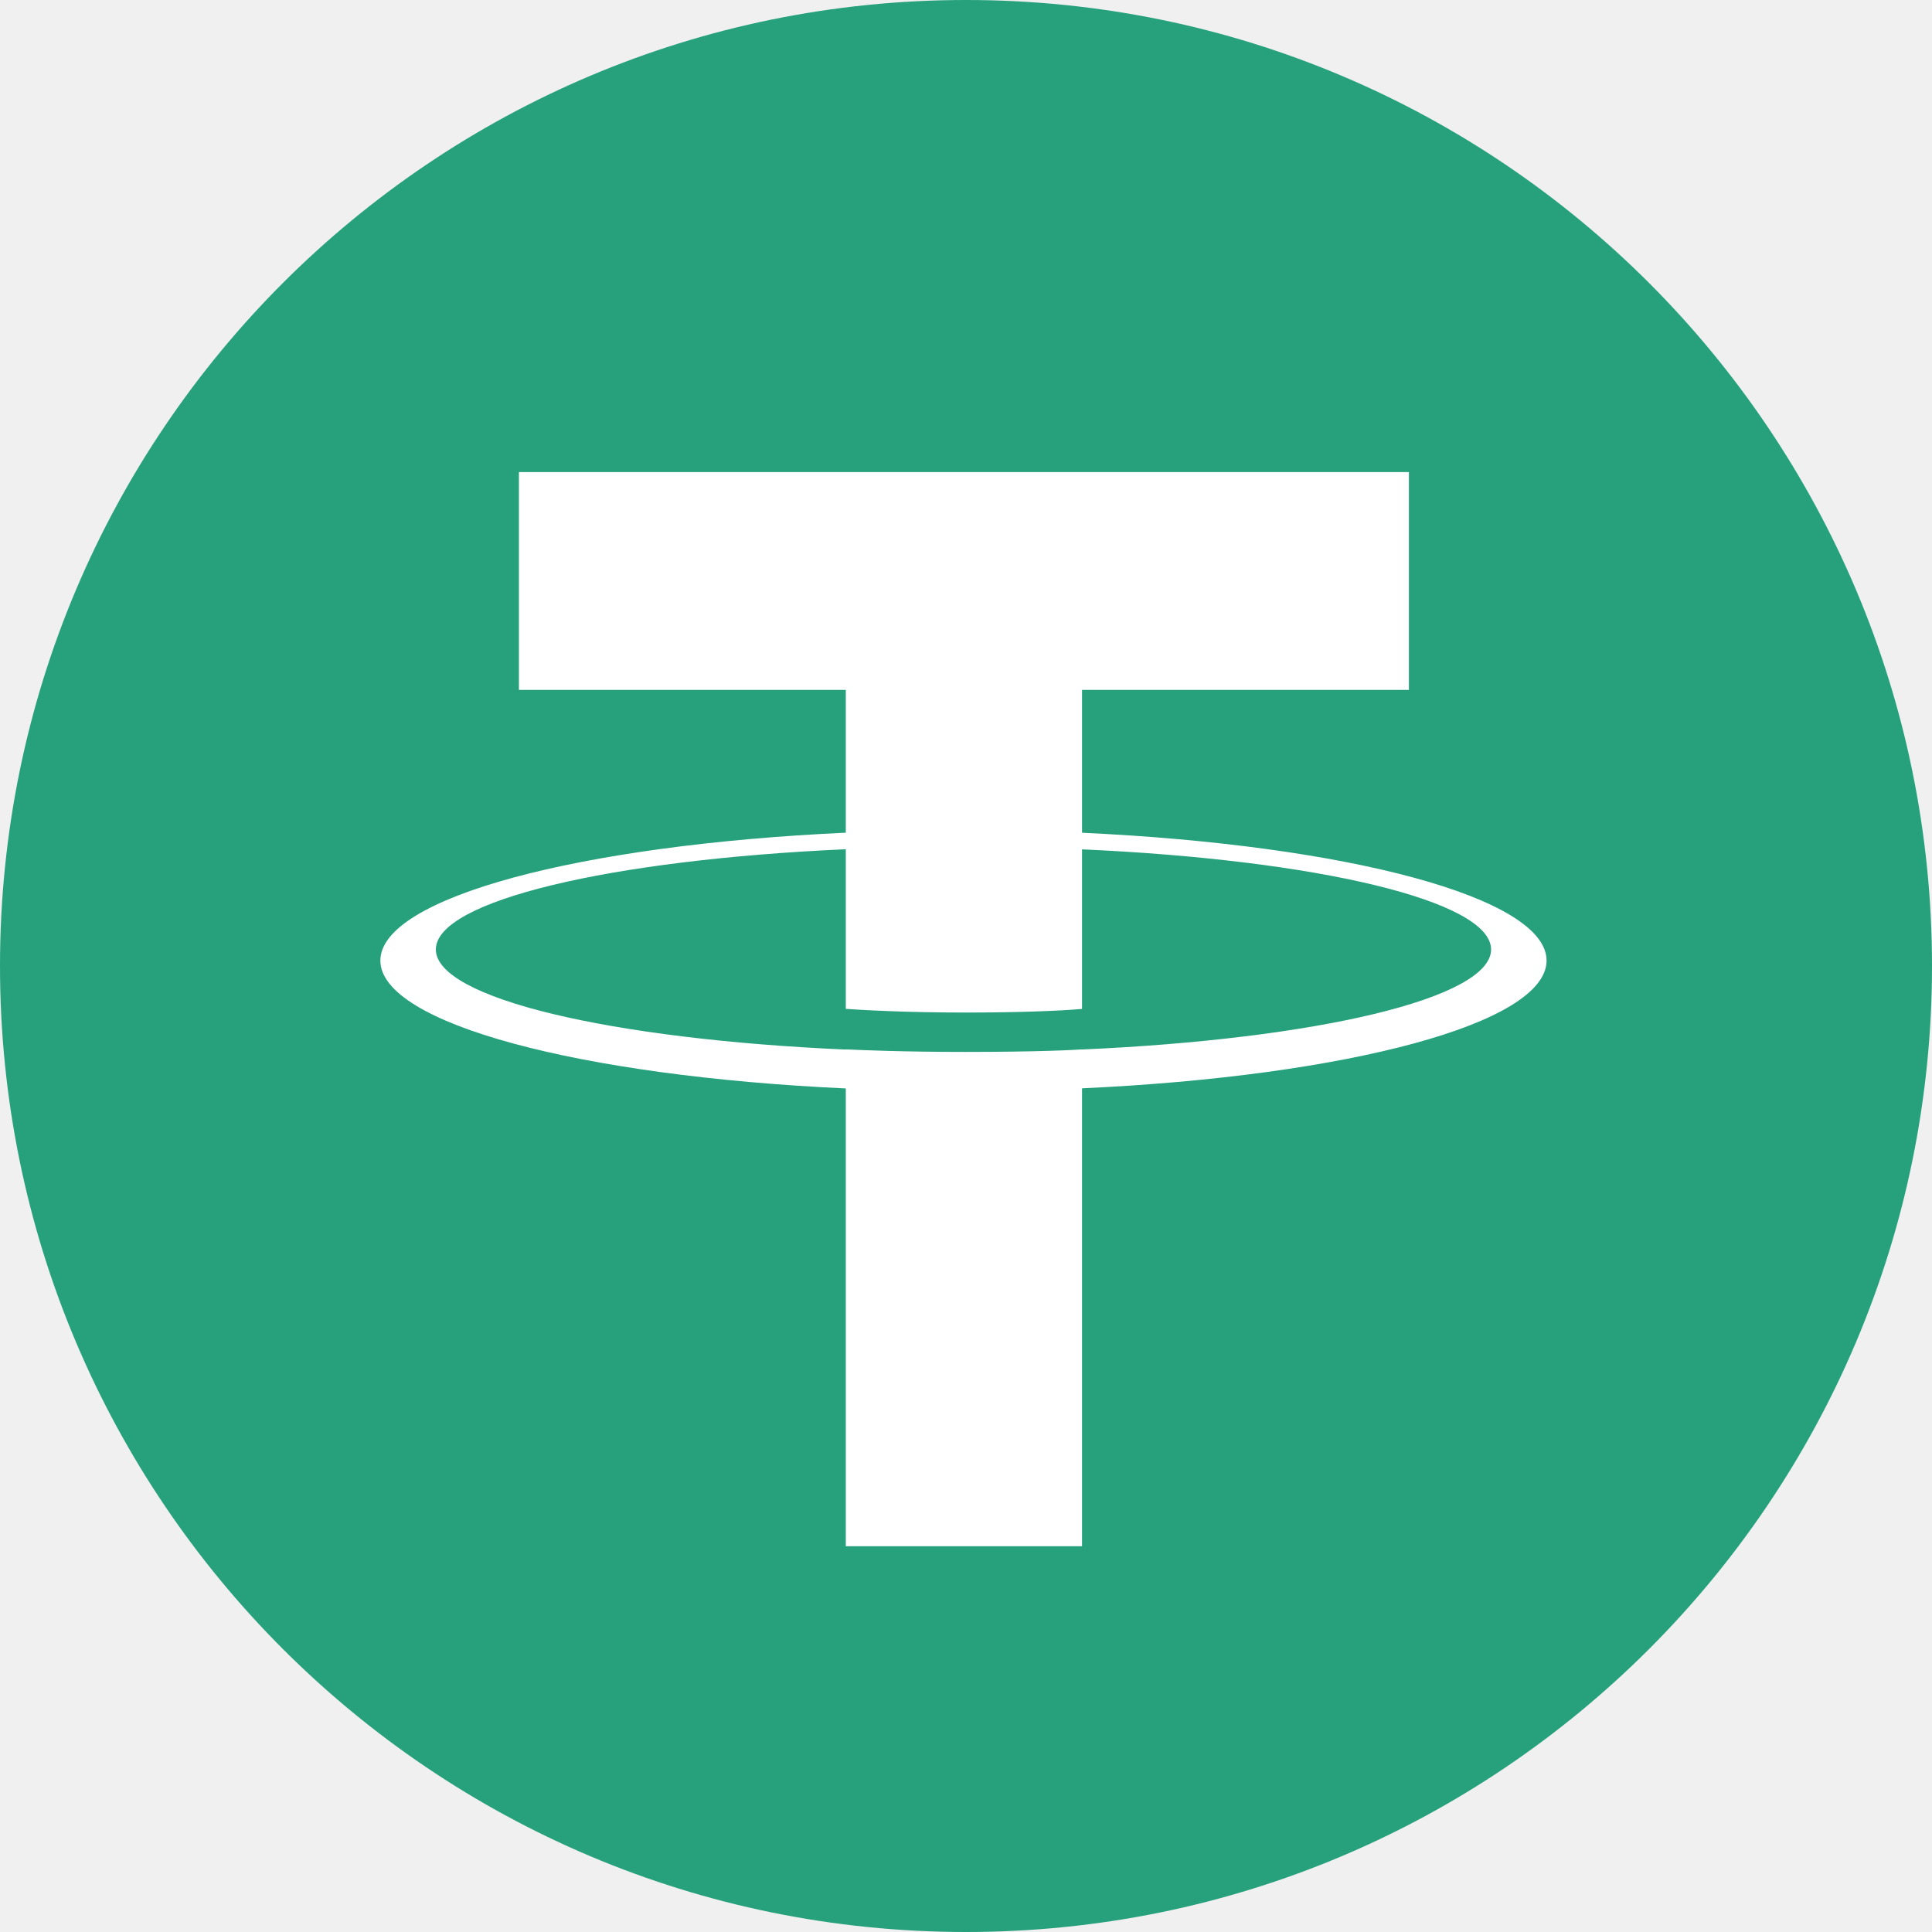
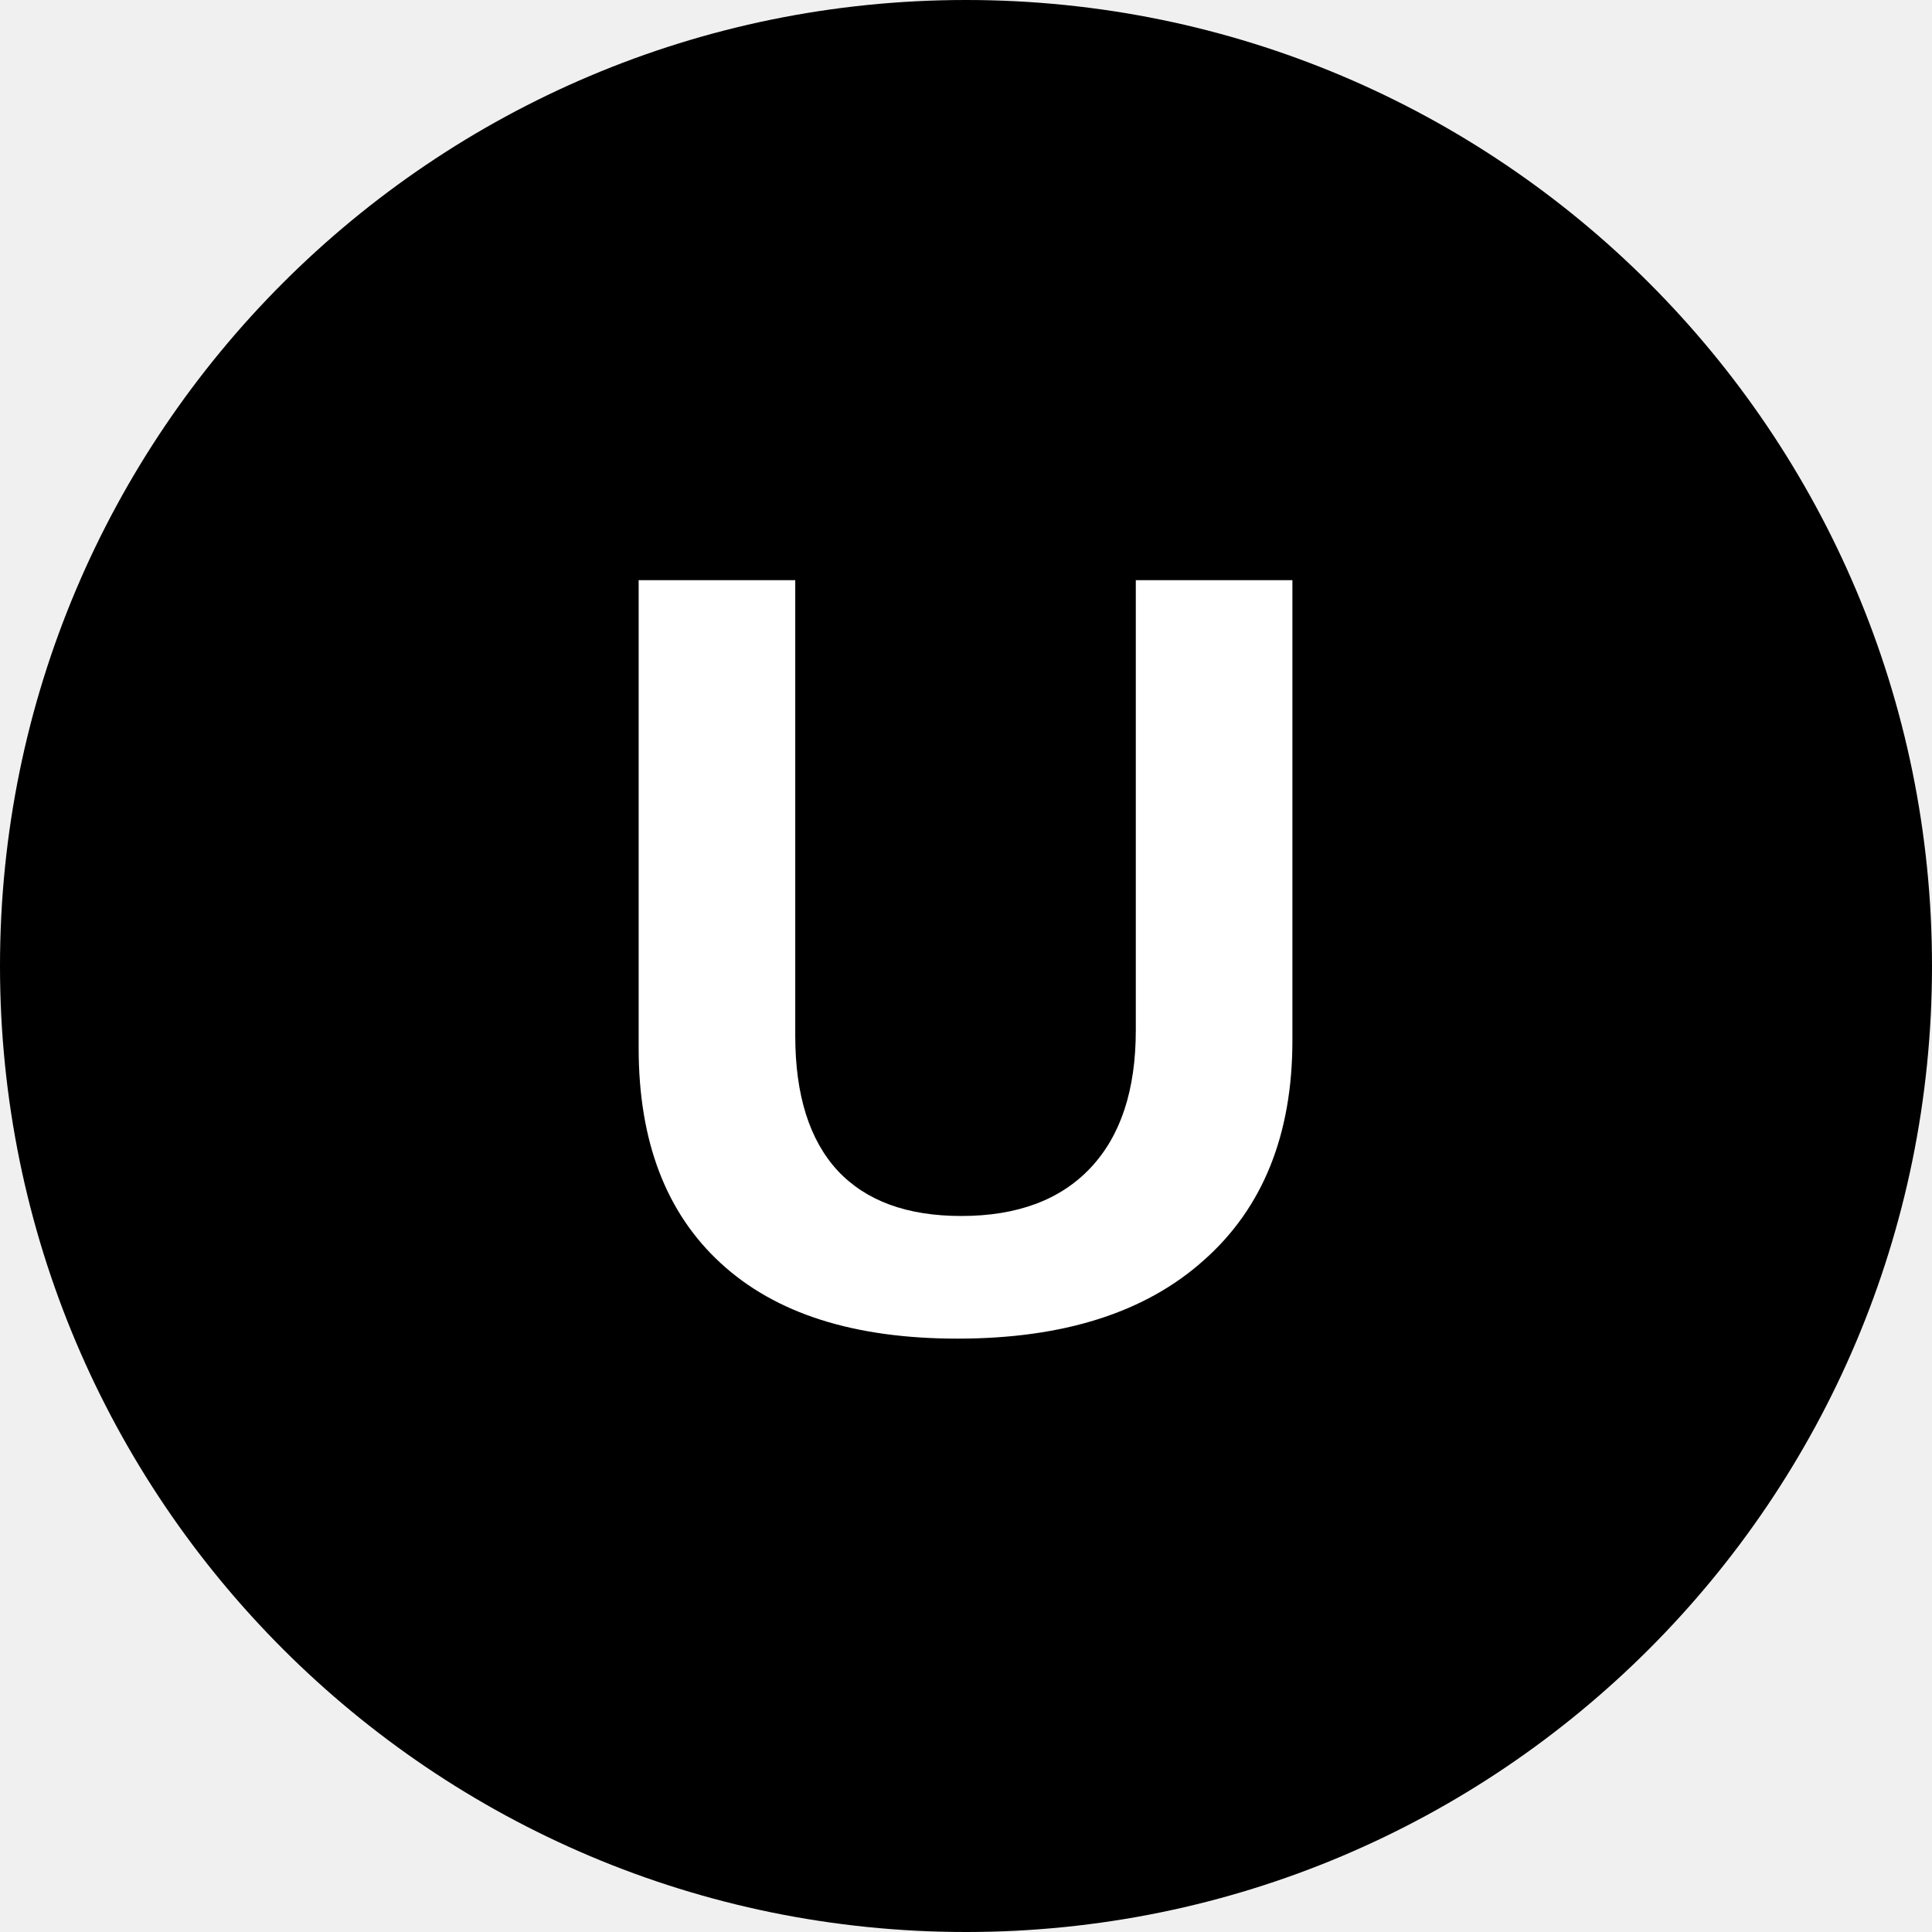
<svg xmlns="http://www.w3.org/2000/svg" width="32" height="32" viewBox="0 0 32 32" fill="none">
-   <rect width="32" height="32" rx="16" fill="#26A17B" />
-   <path fill="#FFF" d="M17.922 17.383v-.002c-.11.008-.677.042-1.942.042-1.01 0-1.721-.03-1.971-.042v.003c-3.888-.171-6.79-.848-6.79-1.658 0-.809 2.902-1.486 6.79-1.66v2.644c.254.018.982.061 1.988.061 1.207 0 1.812-.05 1.925-.06v-2.643c3.88.173 6.775.85 6.775 1.658 0 .81-2.895 1.485-6.775 1.657m0-3.59v-2.366h5.414V7.819H8.595v3.608h5.414v2.365c-4.4.202-7.709 1.074-7.709 2.118 0 1.044 3.309 1.915 7.709 2.118v7.582h3.913v-7.584c4.393-.202 7.694-1.073 7.694-2.116 0-1.043-3.301-1.914-7.694-2.117" />
+   <circle cx="16" cy="16" r="16" fill="#000000" />
+   <text x="16" y="22" font-family="Arial, sans-serif" font-size="18" font-weight="bold" fill="#FFFFFF" text-anchor="middle">U</text>
</svg>
